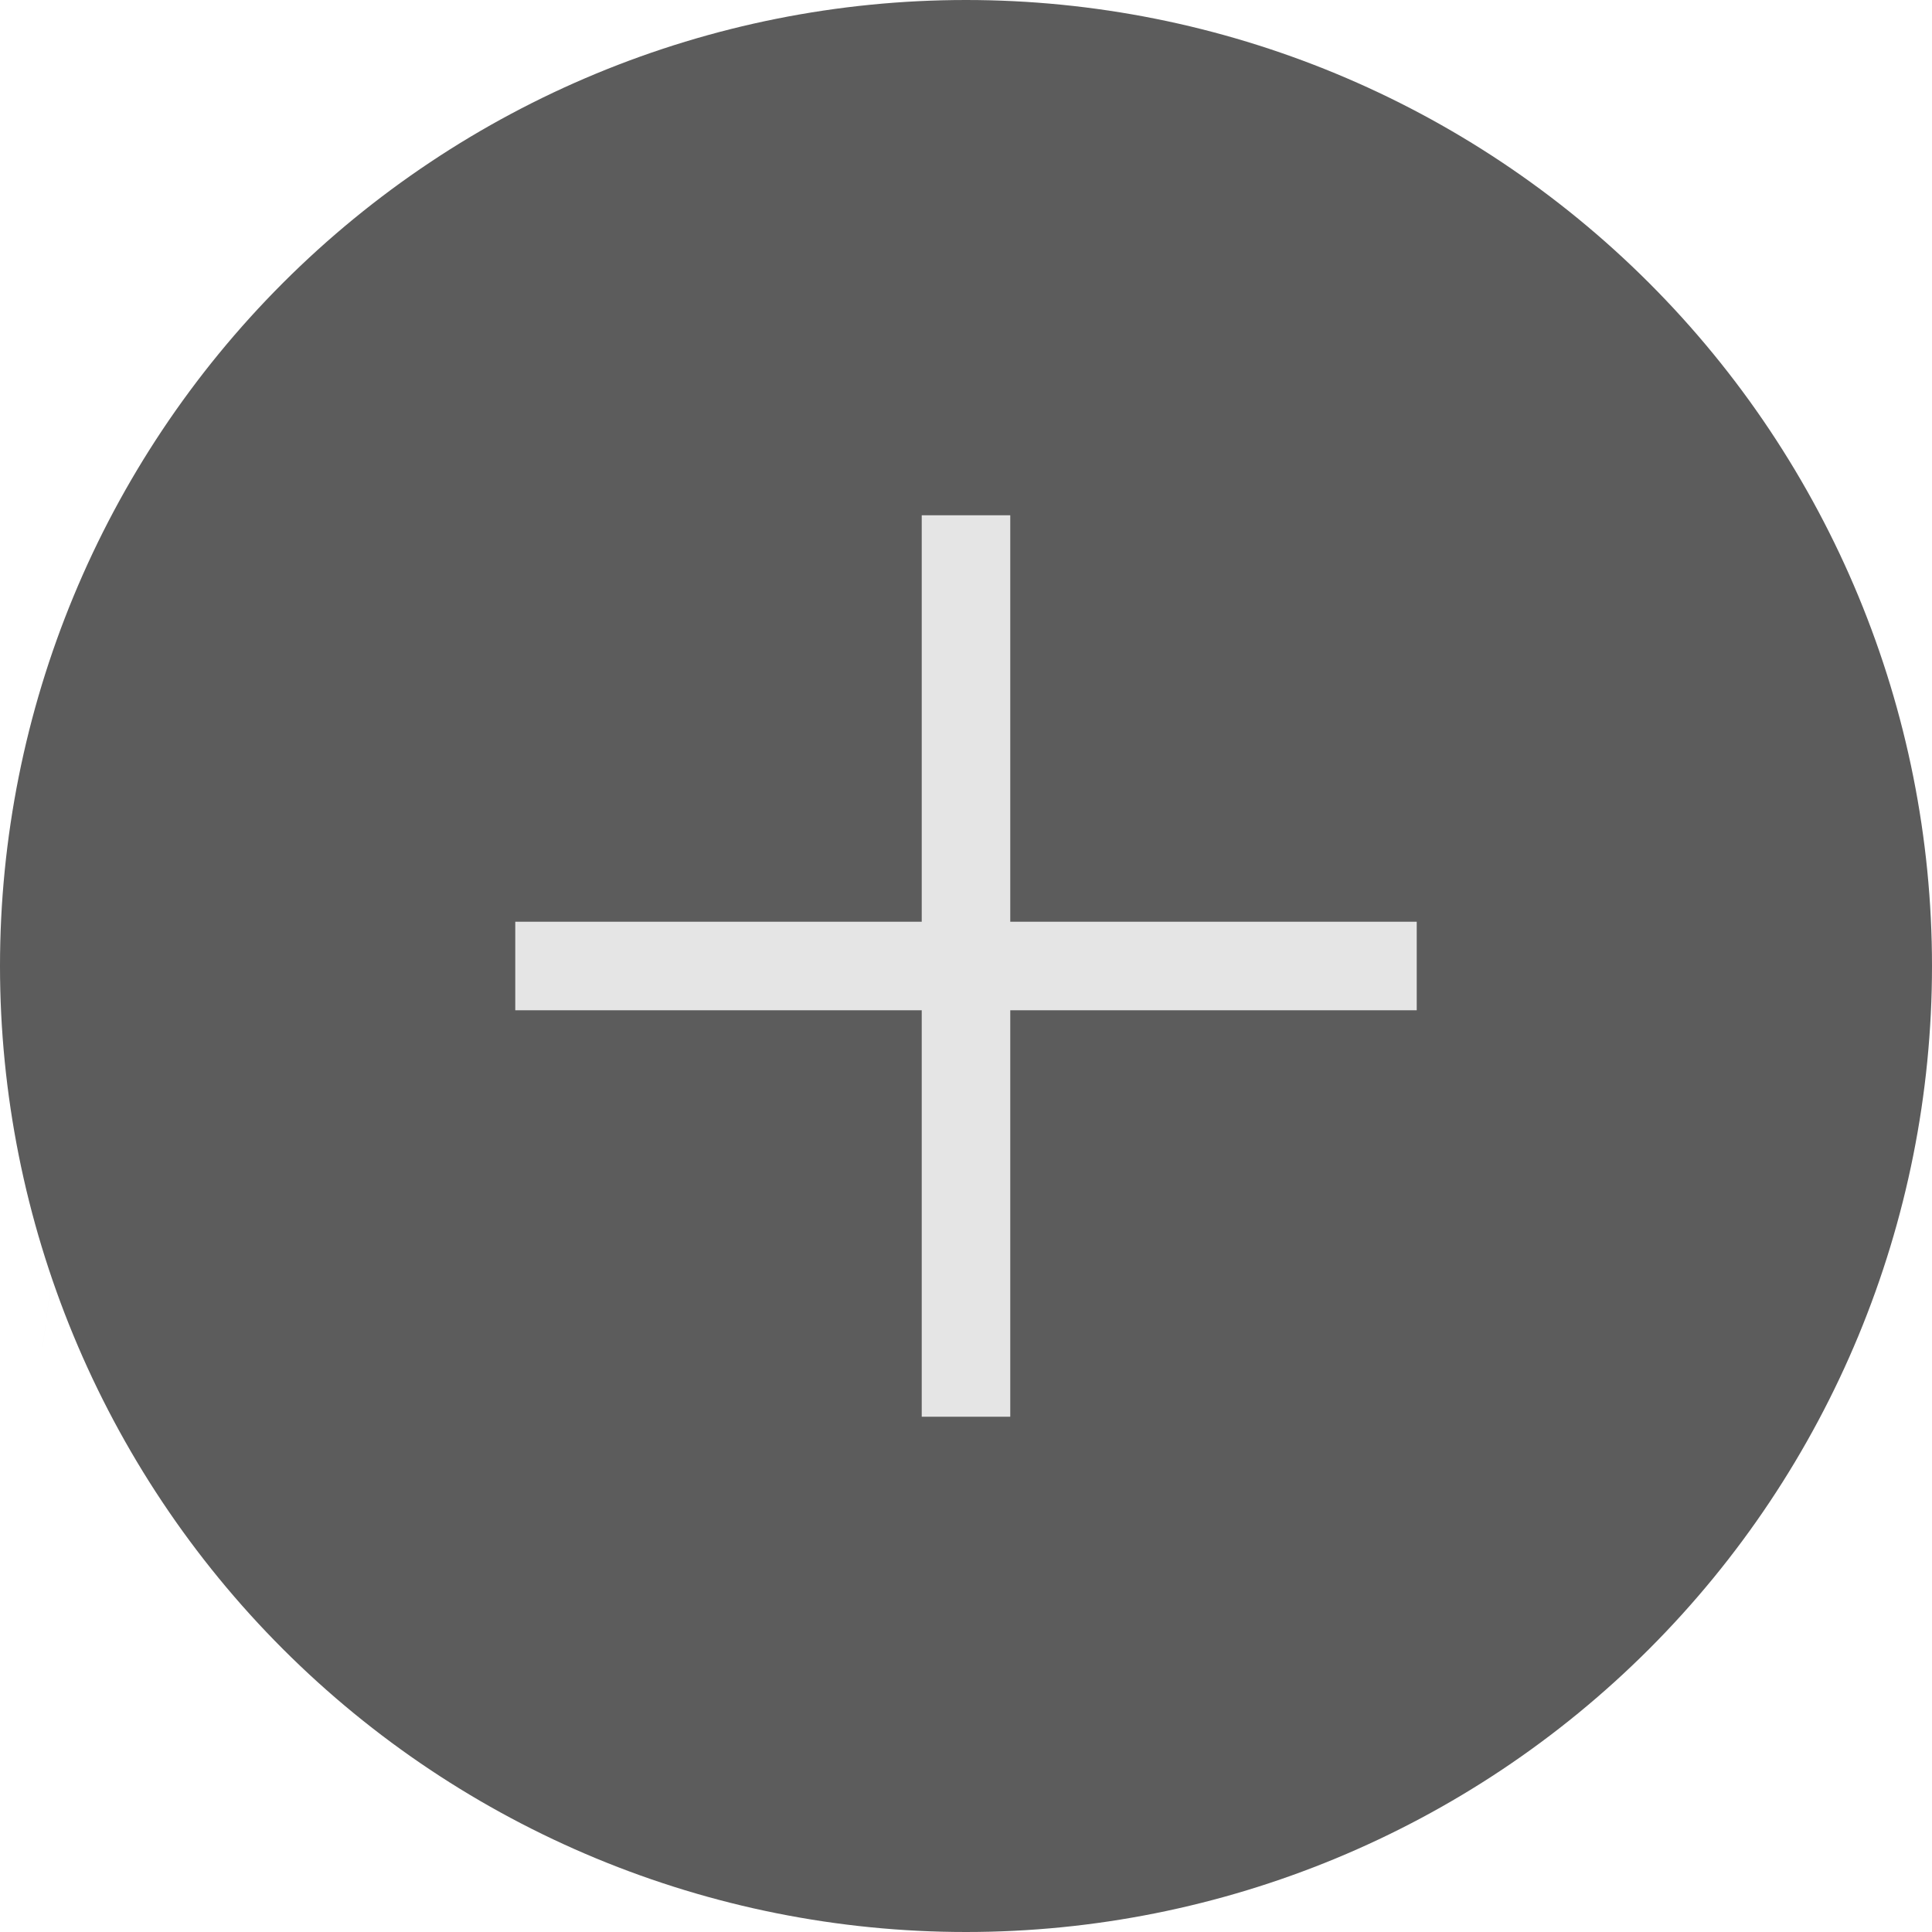
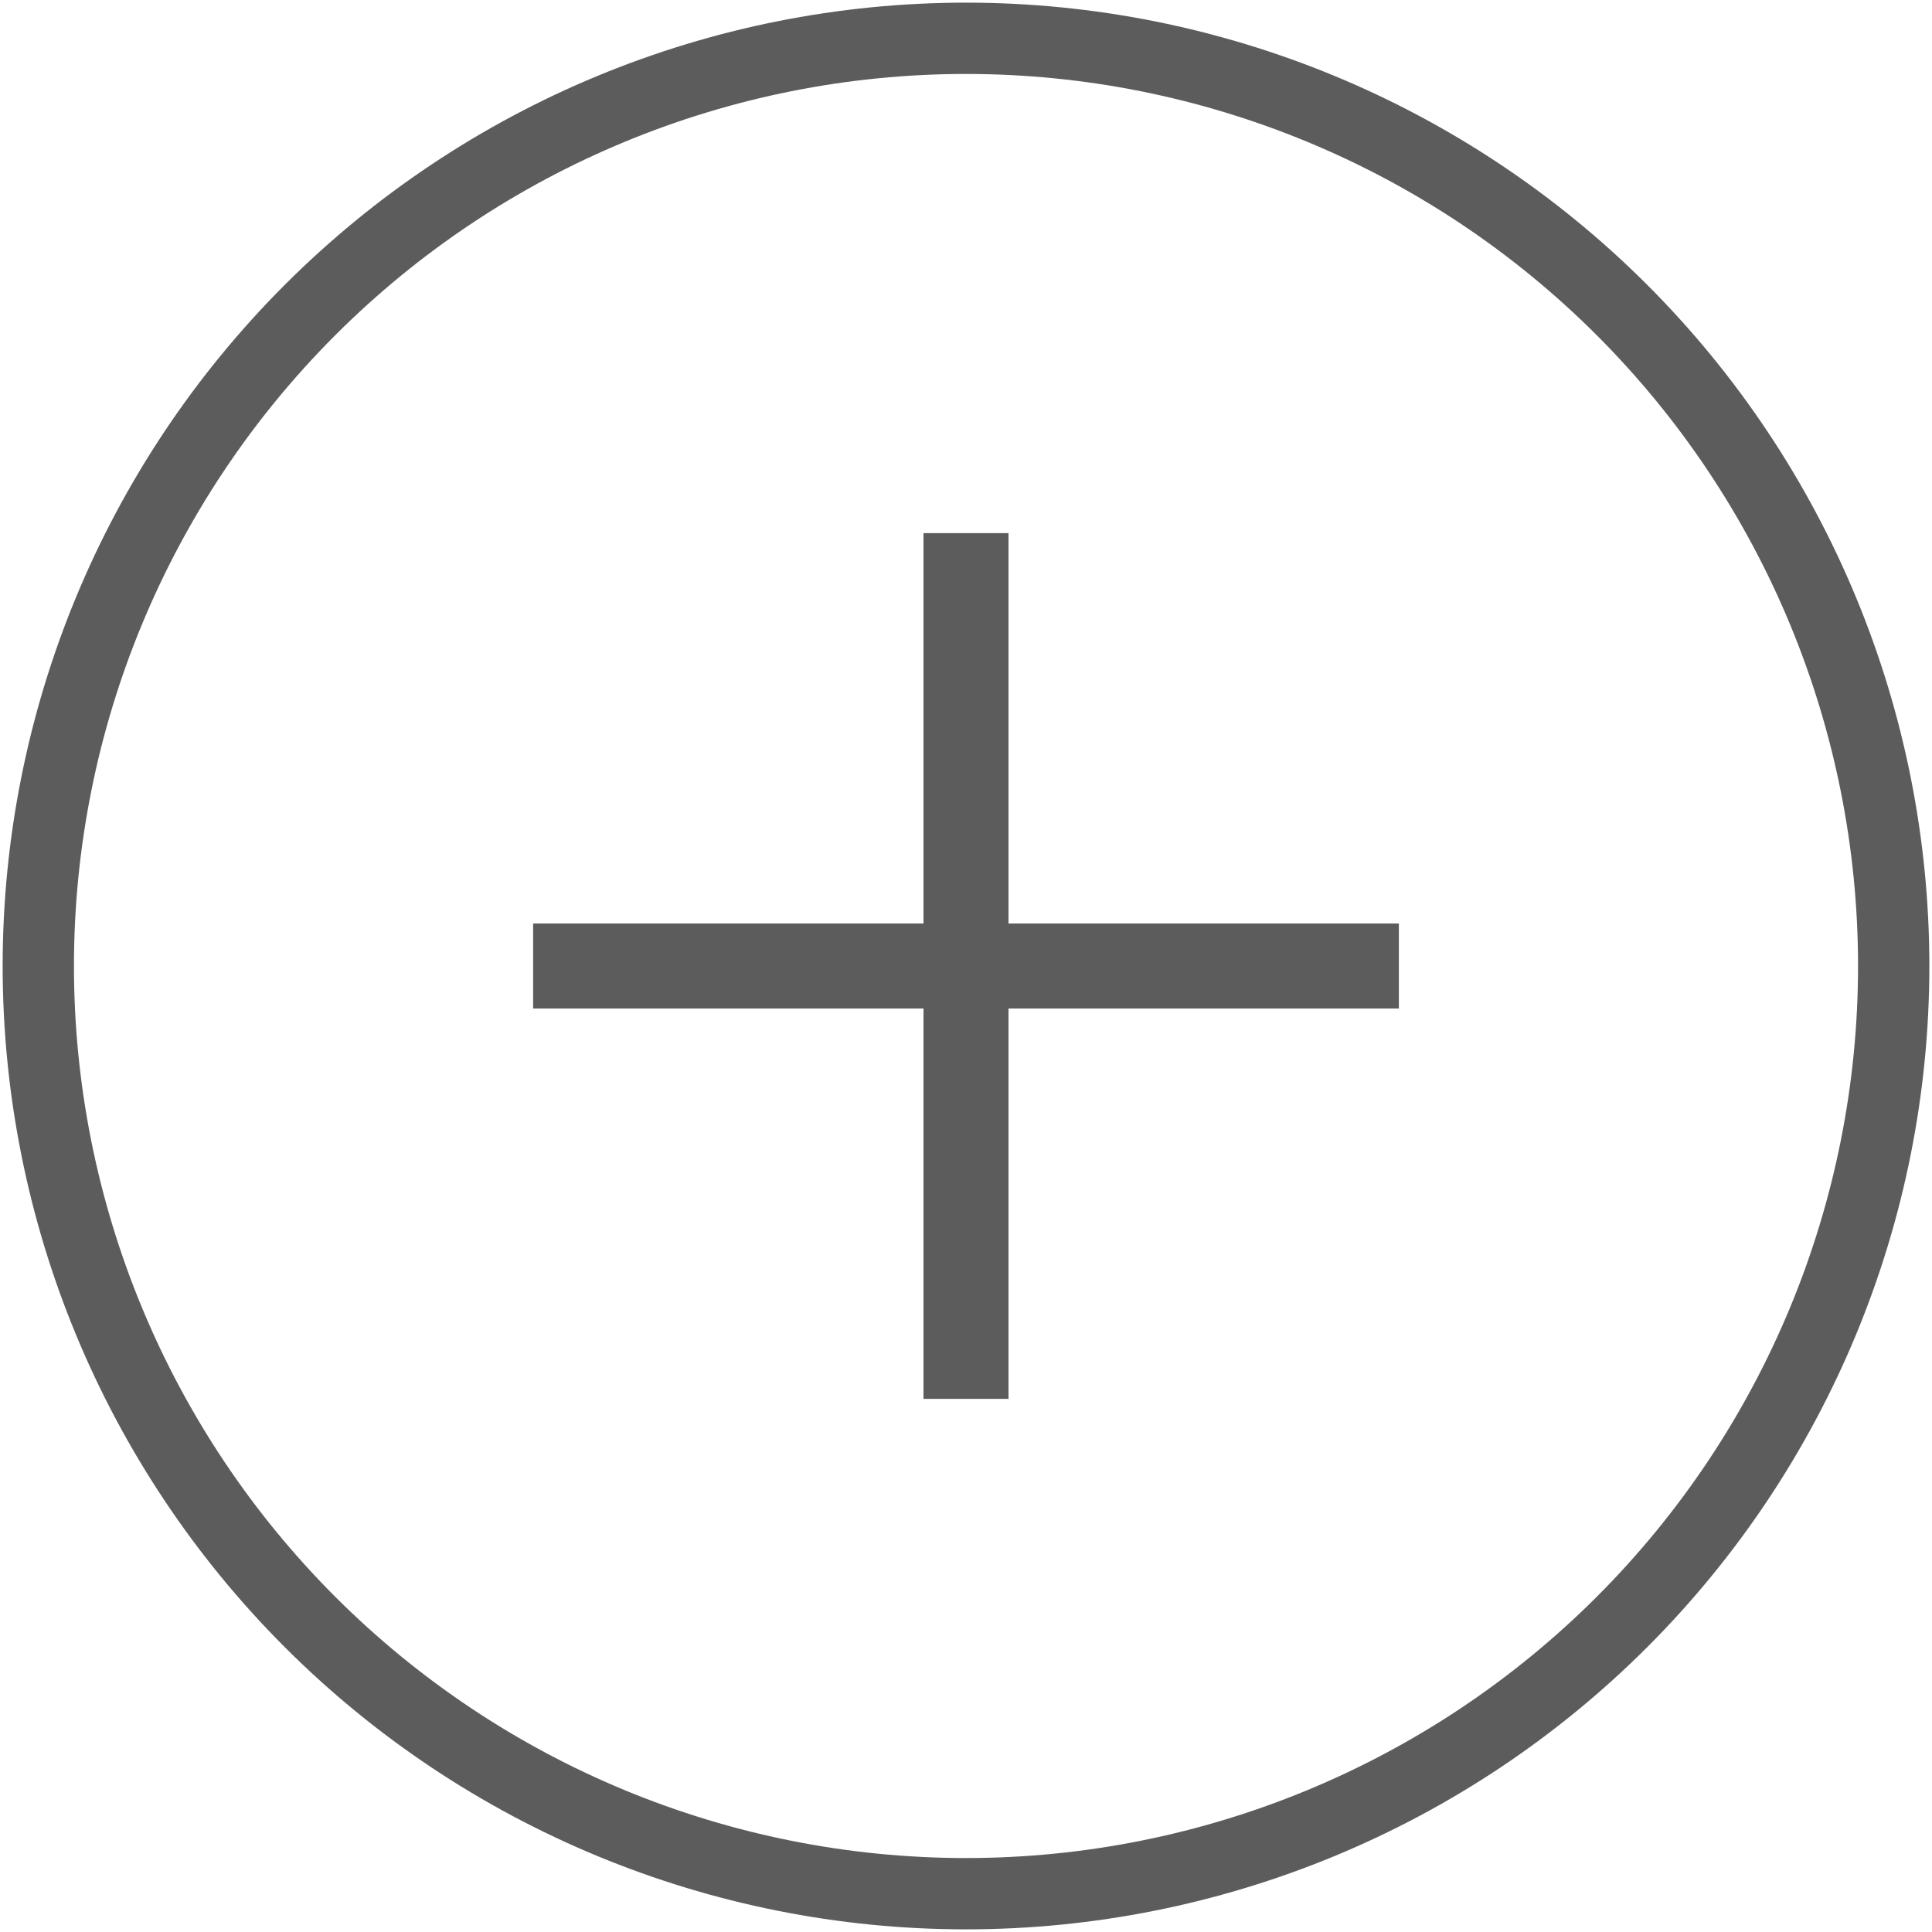
- <svg xmlns="http://www.w3.org/2000/svg" height="983.398" width="983.398" id="Layer_1" viewBox="0 0 983.398 983.398" version="1.1">
-   <defs>
-     <clipPath id="clipPath">
-       <path d="m 489.467,282.575 v 206.893 h -206.893 v 45.064 h 206.893 v 206.893 h 45.064 V 534.532 H 741.426 V 489.468 H 534.531 V 282.575 Z" style="opacity:1;fill:black;fill-opacity:1;stroke:none;stroke-width:37.795;stroke-linecap:round;stroke-linejoin:miter;stroke-miterlimit:4;stroke-dasharray:none;stroke-opacity:1" />
-     </clipPath>
-   </defs>
-   <g transform="translate(-20.3008,-20.3008)" id="g4728">
-     <path id="path5249" d="m 512,20.301 c -130.407,0 -255.472,51.804 -347.684,144.015 C 72.105,256.528 20.301,381.593 20.301,512 c -2e-5,130.407 51.804,255.472 144.015,347.684 92.211,92.212 217.277,144.015 347.684,144.015 130.407,0 255.472,-51.804 347.684,-144.015 C 951.895,767.472 1003.699,642.407 1003.699,512 1003.699,381.593 951.895,256.528 859.684,164.316 767.472,72.105 642.407,20.301 512,20.301 Z M 67.449,512 c -44.665,340.502 -22.332,170.251 0,0 z" style="opacity:1;fill:#5c5c5c;fill-opacity:1;stroke:none;stroke-width:37.795;stroke-linecap:round;stroke-linejoin:miter;stroke-miterlimit:4;stroke-dasharray:none;stroke-opacity:1" />
-     <path id="rect5259" d="m 489.467,282.575 v 206.893 h -206.893 v 45.064 h 206.893 v 206.893 h 45.064 V 534.532 H 741.426 V 489.468 H 534.531 V 282.575 Z" style="opacity:1;fill:#e5e5e5;fill-opacity:1;stroke:none;stroke-width:37.795;stroke-linecap:round;stroke-linejoin:miter;stroke-miterlimit:4;stroke-dasharray:none;stroke-opacity:1" />
+ <svg xmlns="http://www.w3.org/2000/svg" height="983.398" width="983.398" id="Layer_1" data-name="Layer 1" viewBox="0 0 1024 1024" version="1.1">
+   <g id="g4728">
+     <path id="path5249" d="m 512,20.301 c -130.407,0 -255.472,51.804 -347.684,144.015 C 72.105,256.528 20.301,381.593 20.301,512 c -2e-5,130.407 51.804,255.472 144.015,347.684 92.211,92.212 217.277,144.015 347.684,144.015 130.407,0 255.472,-51.804 347.684,-144.015 C 951.895,767.472 1003.699,642.407 1003.699,512 1003.699,381.593 951.895,256.528 859.684,164.316 767.472,72.105 642.407,20.301 512,20.301 Z M 67.449,512" style="opacity:1;fill:none;fill-opacity:1;stroke:#5c5c5c;stroke-width:37.795;stroke-linecap:round;stroke-linejoin:miter;stroke-miterlimit:4;stroke-dasharray:none;stroke-opacity:1" />
+     <path id="rect5259" d="m 489.467,282.575 v 206.893 h -206.893 v 45.064 h 206.893 v 206.893 h 45.064 V 534.532 H 741.426 V 489.468 H 534.531 V 282.575 Z" style="opacity:1;fill:#5c5c5c;fill-opacity:1;stroke:none;stroke-width:37.795;stroke-linecap:round;stroke-linejoin:miter;stroke-miterlimit:4;stroke-dasharray:none;stroke-opacity:1" />
  </g>
</svg>
